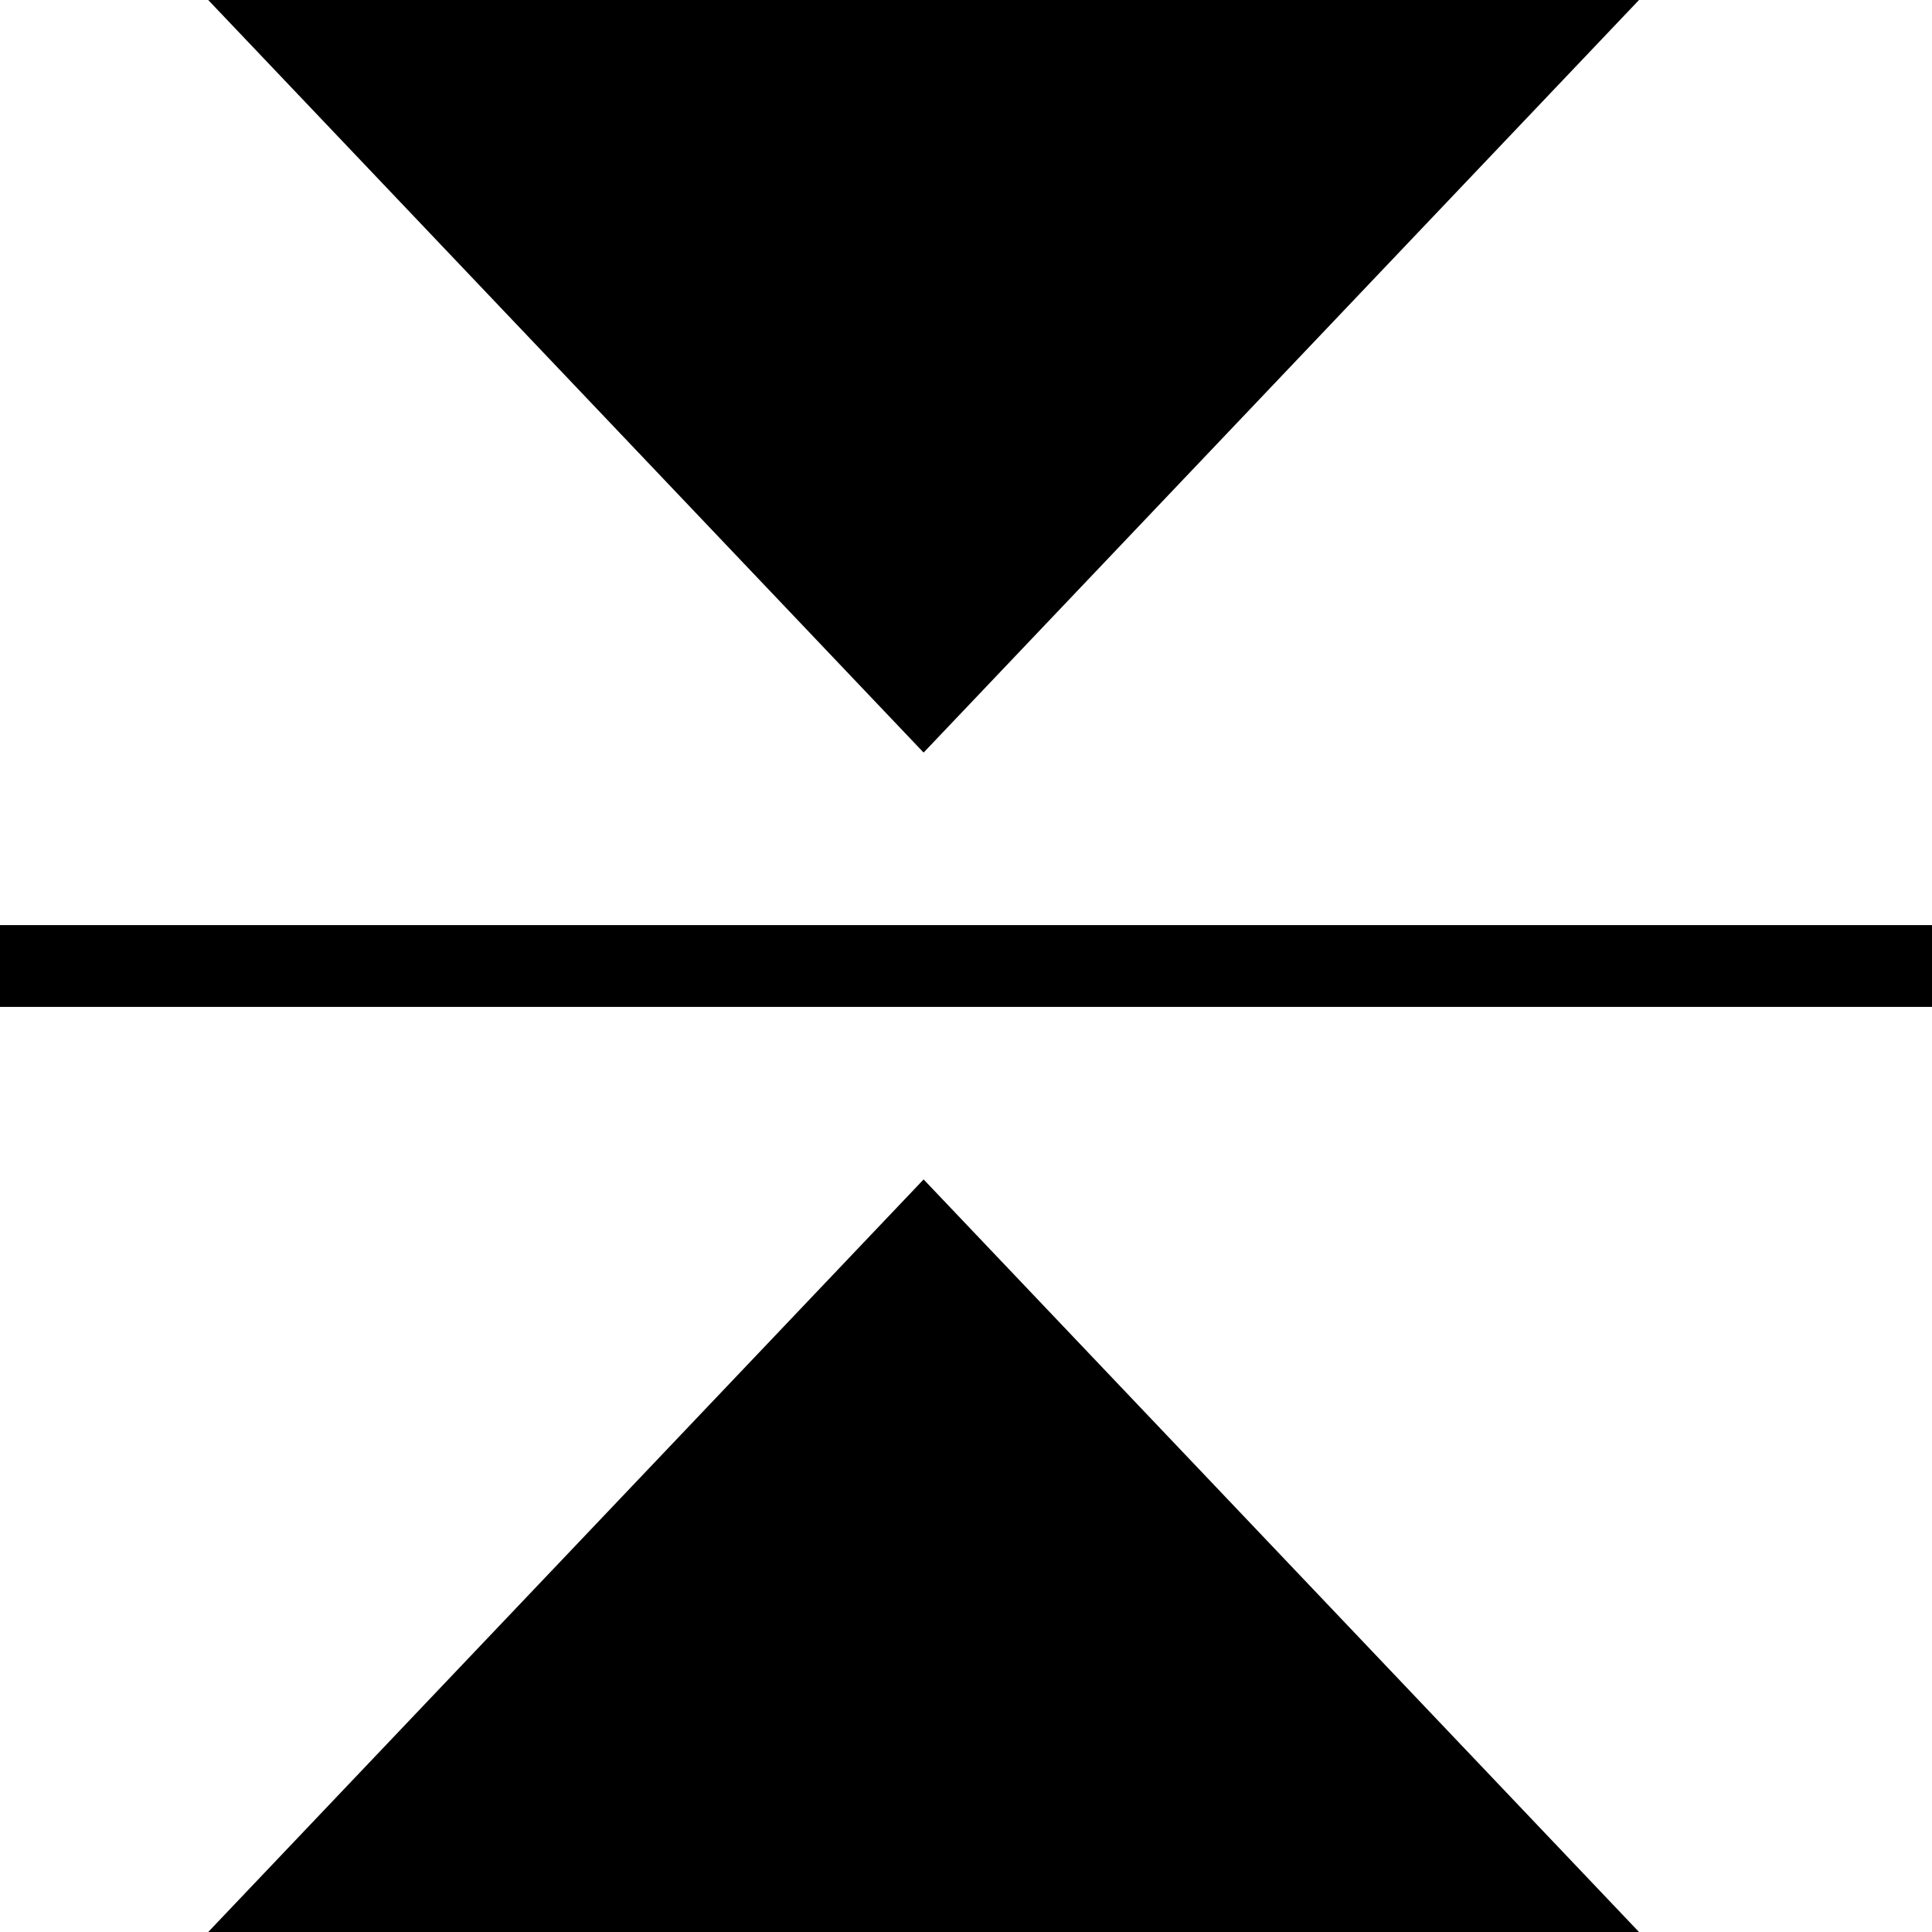
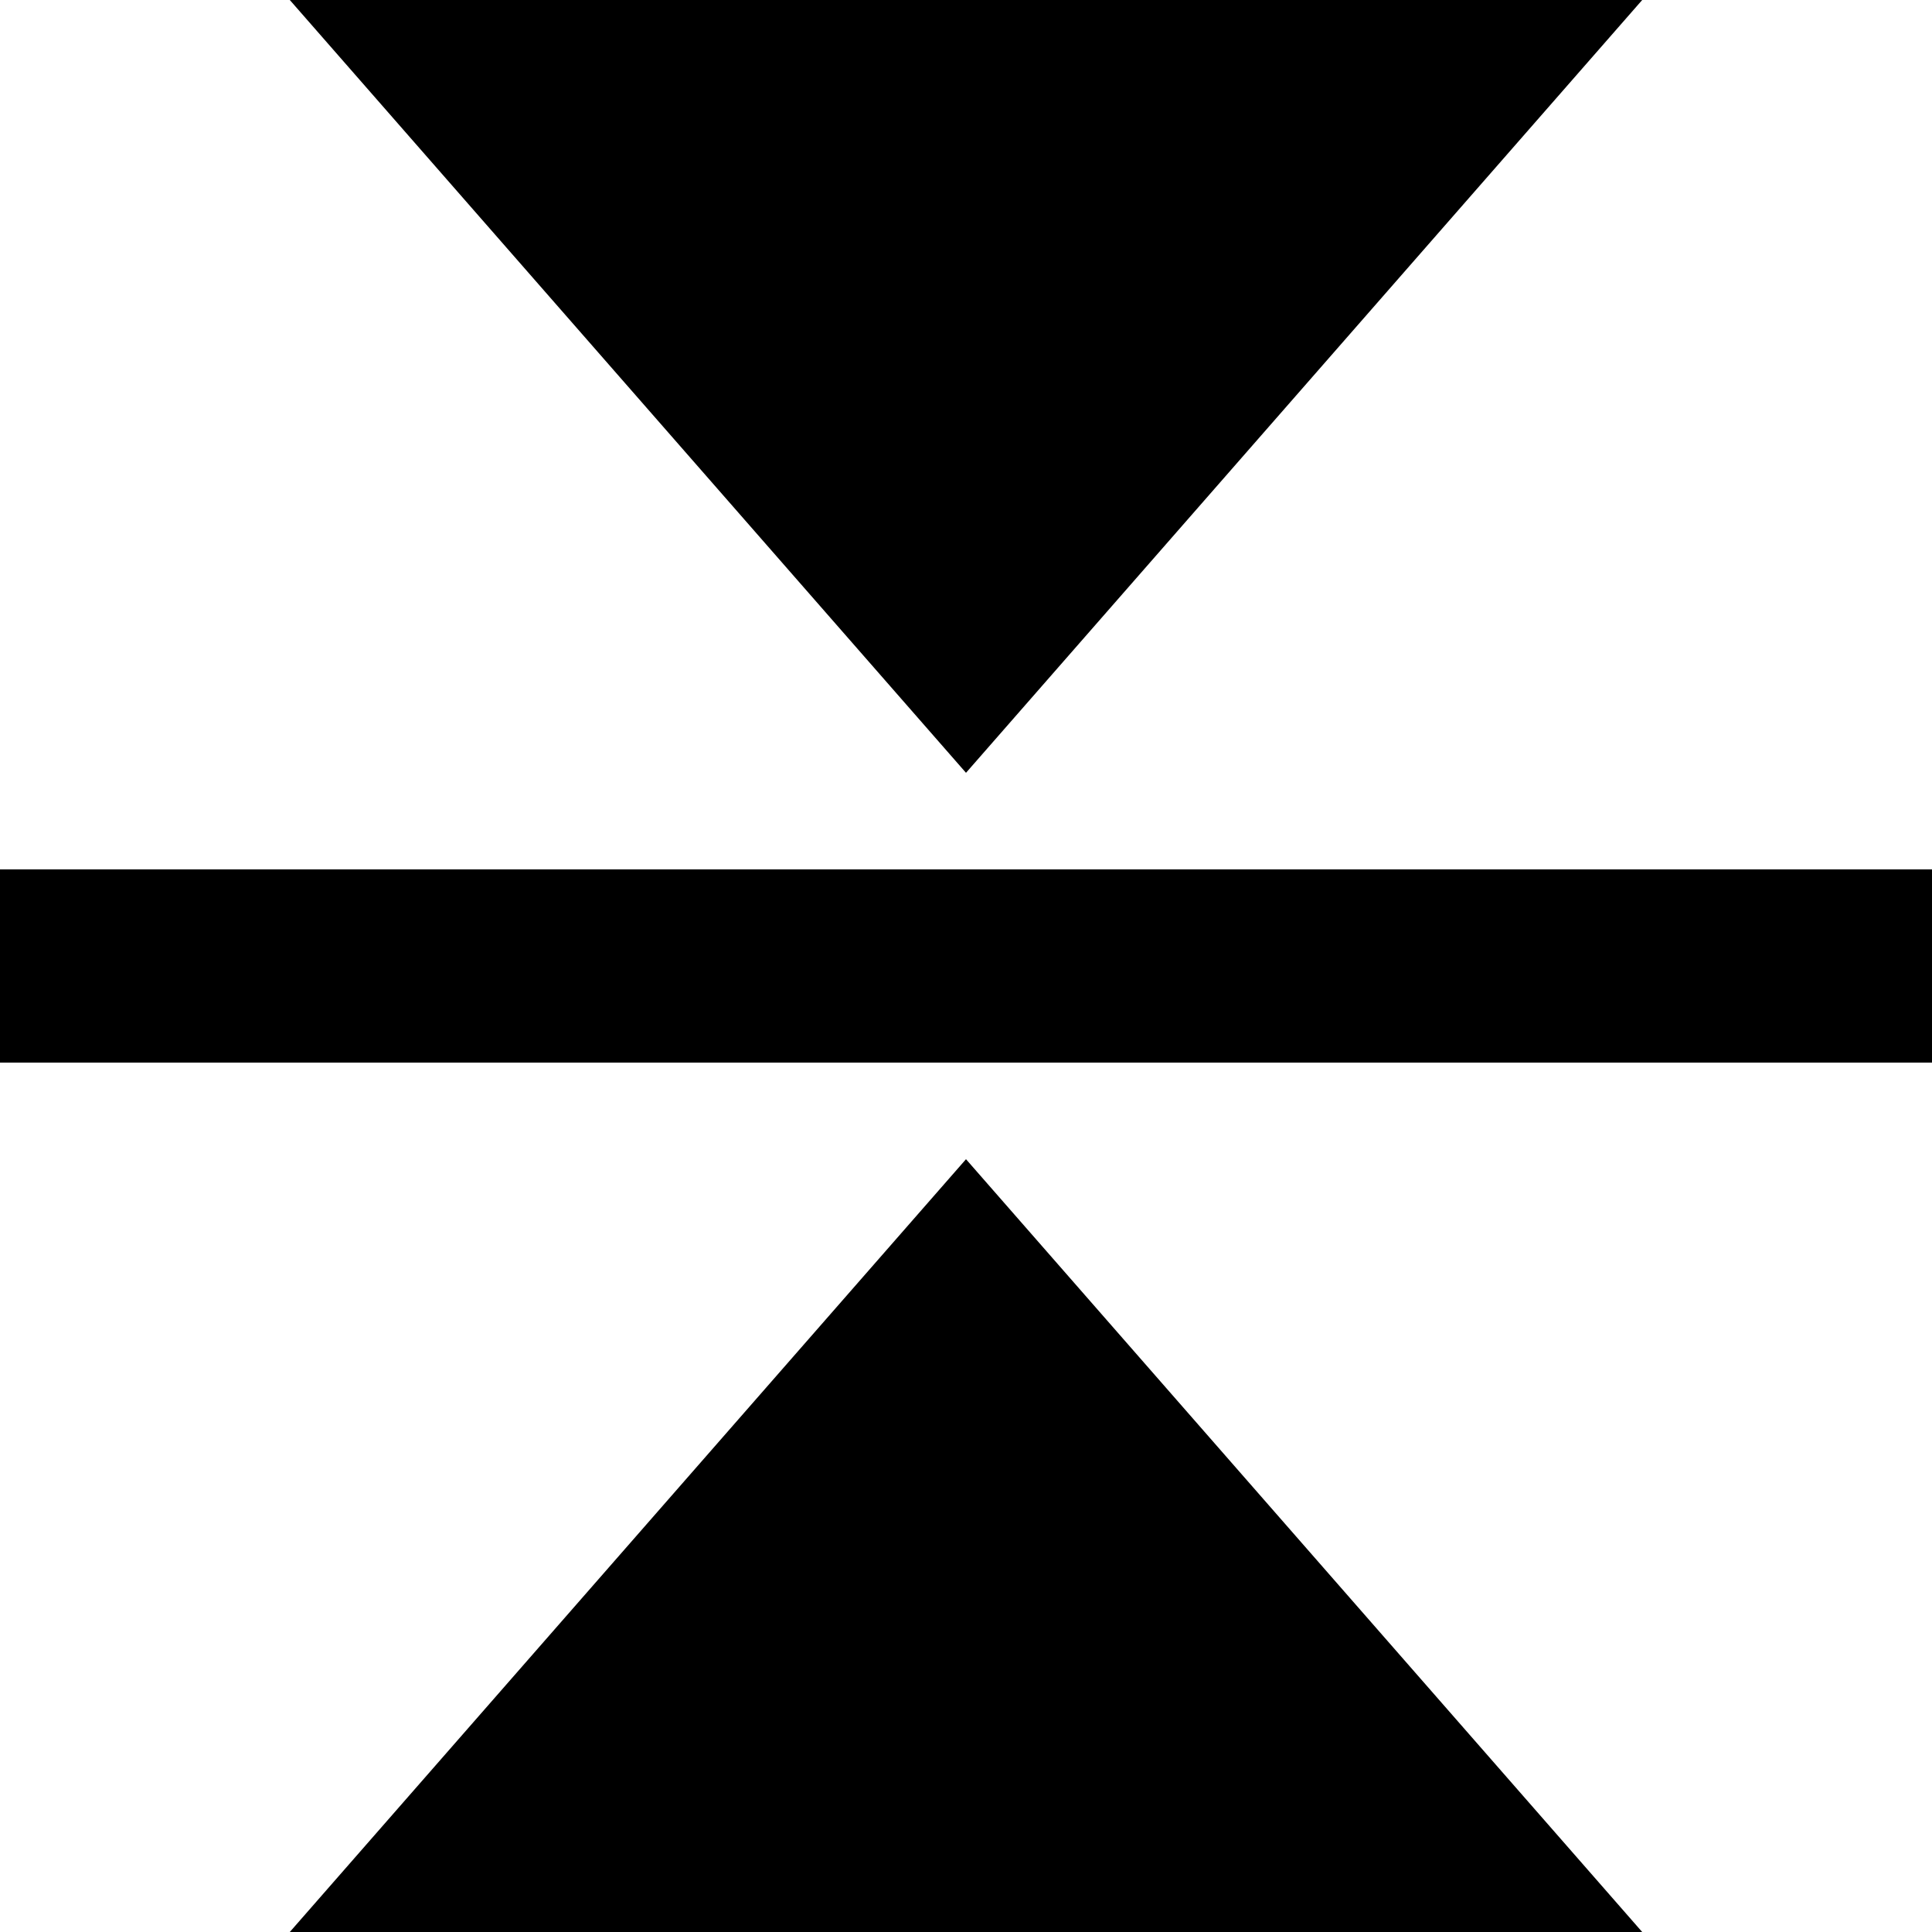
- <svg xmlns="http://www.w3.org/2000/svg" width="1299" height="1299" xml:space="preserve" overflow="hidden">
-   <defs>
-     <clipPath id="clip0">
-       <rect x="0" y="0" width="1299" height="1299" />
-     </clipPath>
-   </defs>
-   <g clip-path="url(#clip0)">
-     <rect x="-0" y="622" width="1299" height="55" />
-     <path d="M140 1299 621 793 1102 1299Z" fill-rule="evenodd" />
-     <path d="M1102 3.05176e-05 621 506 140 3.05176e-05Z" fill-rule="evenodd" />
+ <svg xmlns="http://www.w3.org/2000/svg" width="20" height="20" viewBox="0 0 0.2 0.2" version="1.1" id="svg1">
+   <defs id="defs1" />
+   <g id="layer1">
+     <rect style="fill:#000000;fill-opacity:1;stroke-width:0.01" id="rect102" width="0.02" height="0.2" x="-0.11" y="-1.4901161e-09" transform="rotate(-90)" />
+     <path style="fill:#000000;fill-opacity:1;stroke-width:0.012" d="M 0.1,0.12 0.03,0.2 H 0.17 L 0.1,0.12" id="path103" />
+     <path style="fill:#000000;fill-opacity:1;stroke-width:0.012" d="M 0.1,0.08 0.03,0 H 0.17 L 0.1,0.08" id="path102" />
  </g>
</svg>
